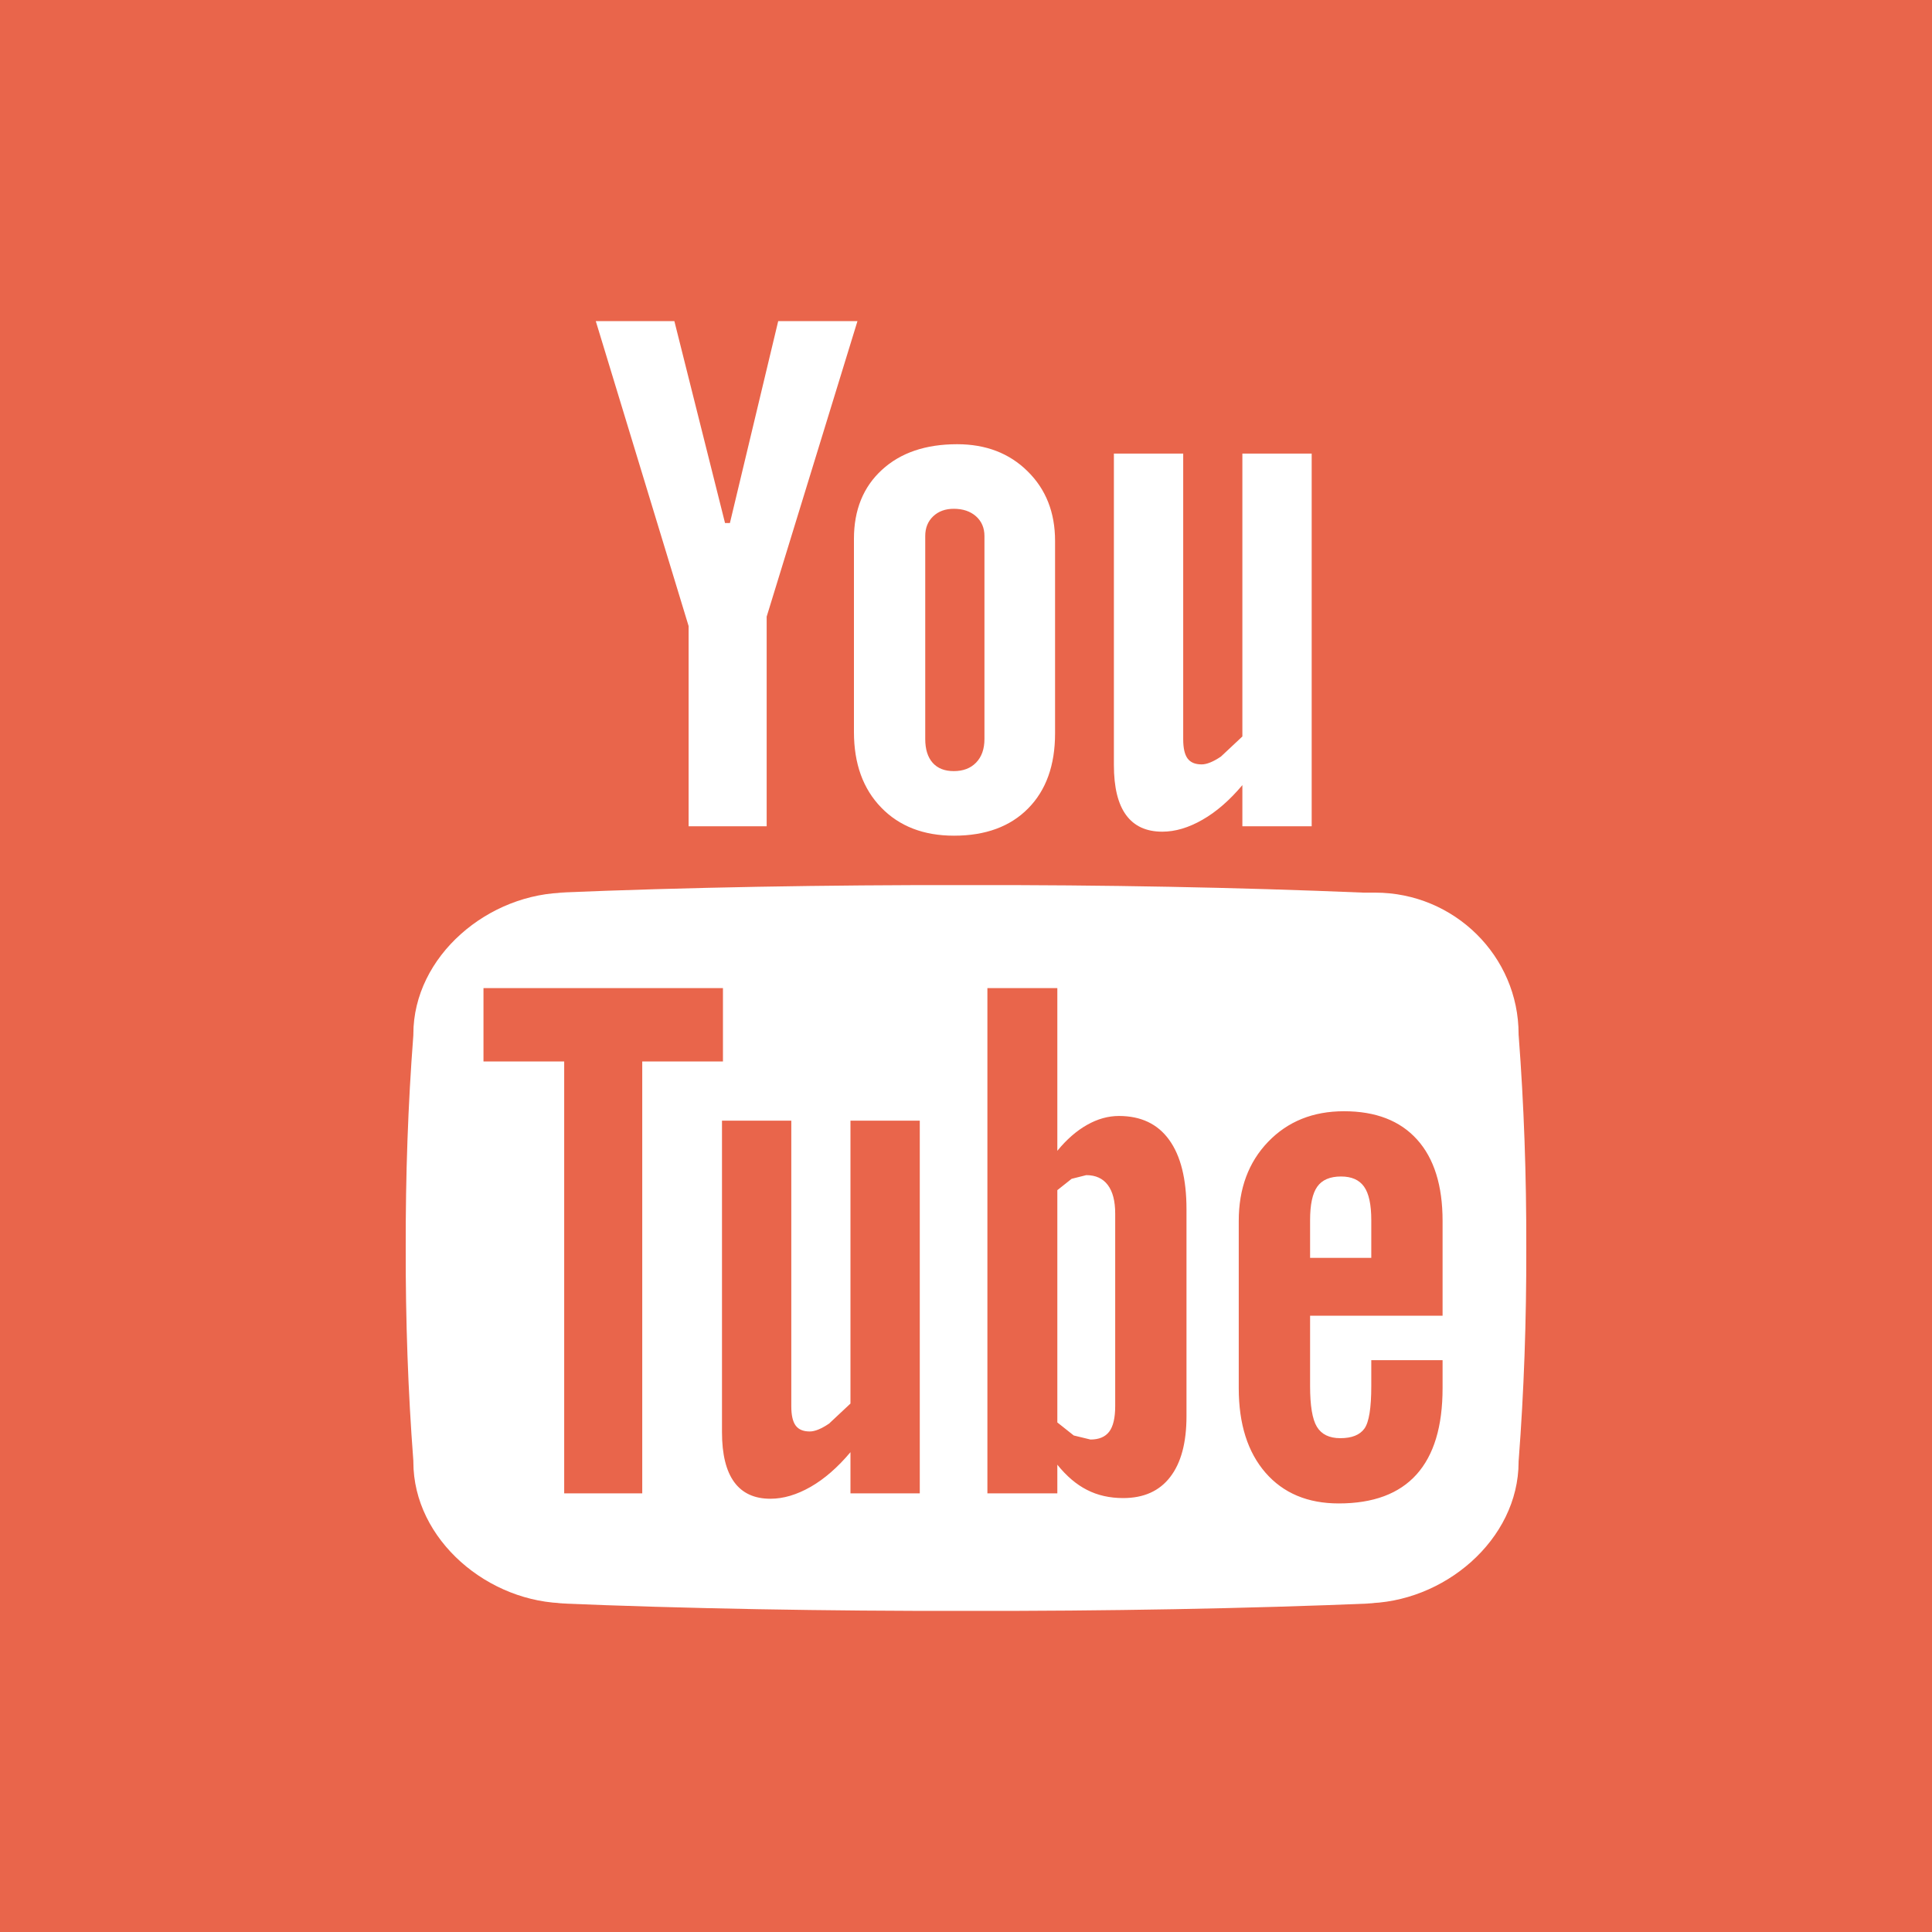
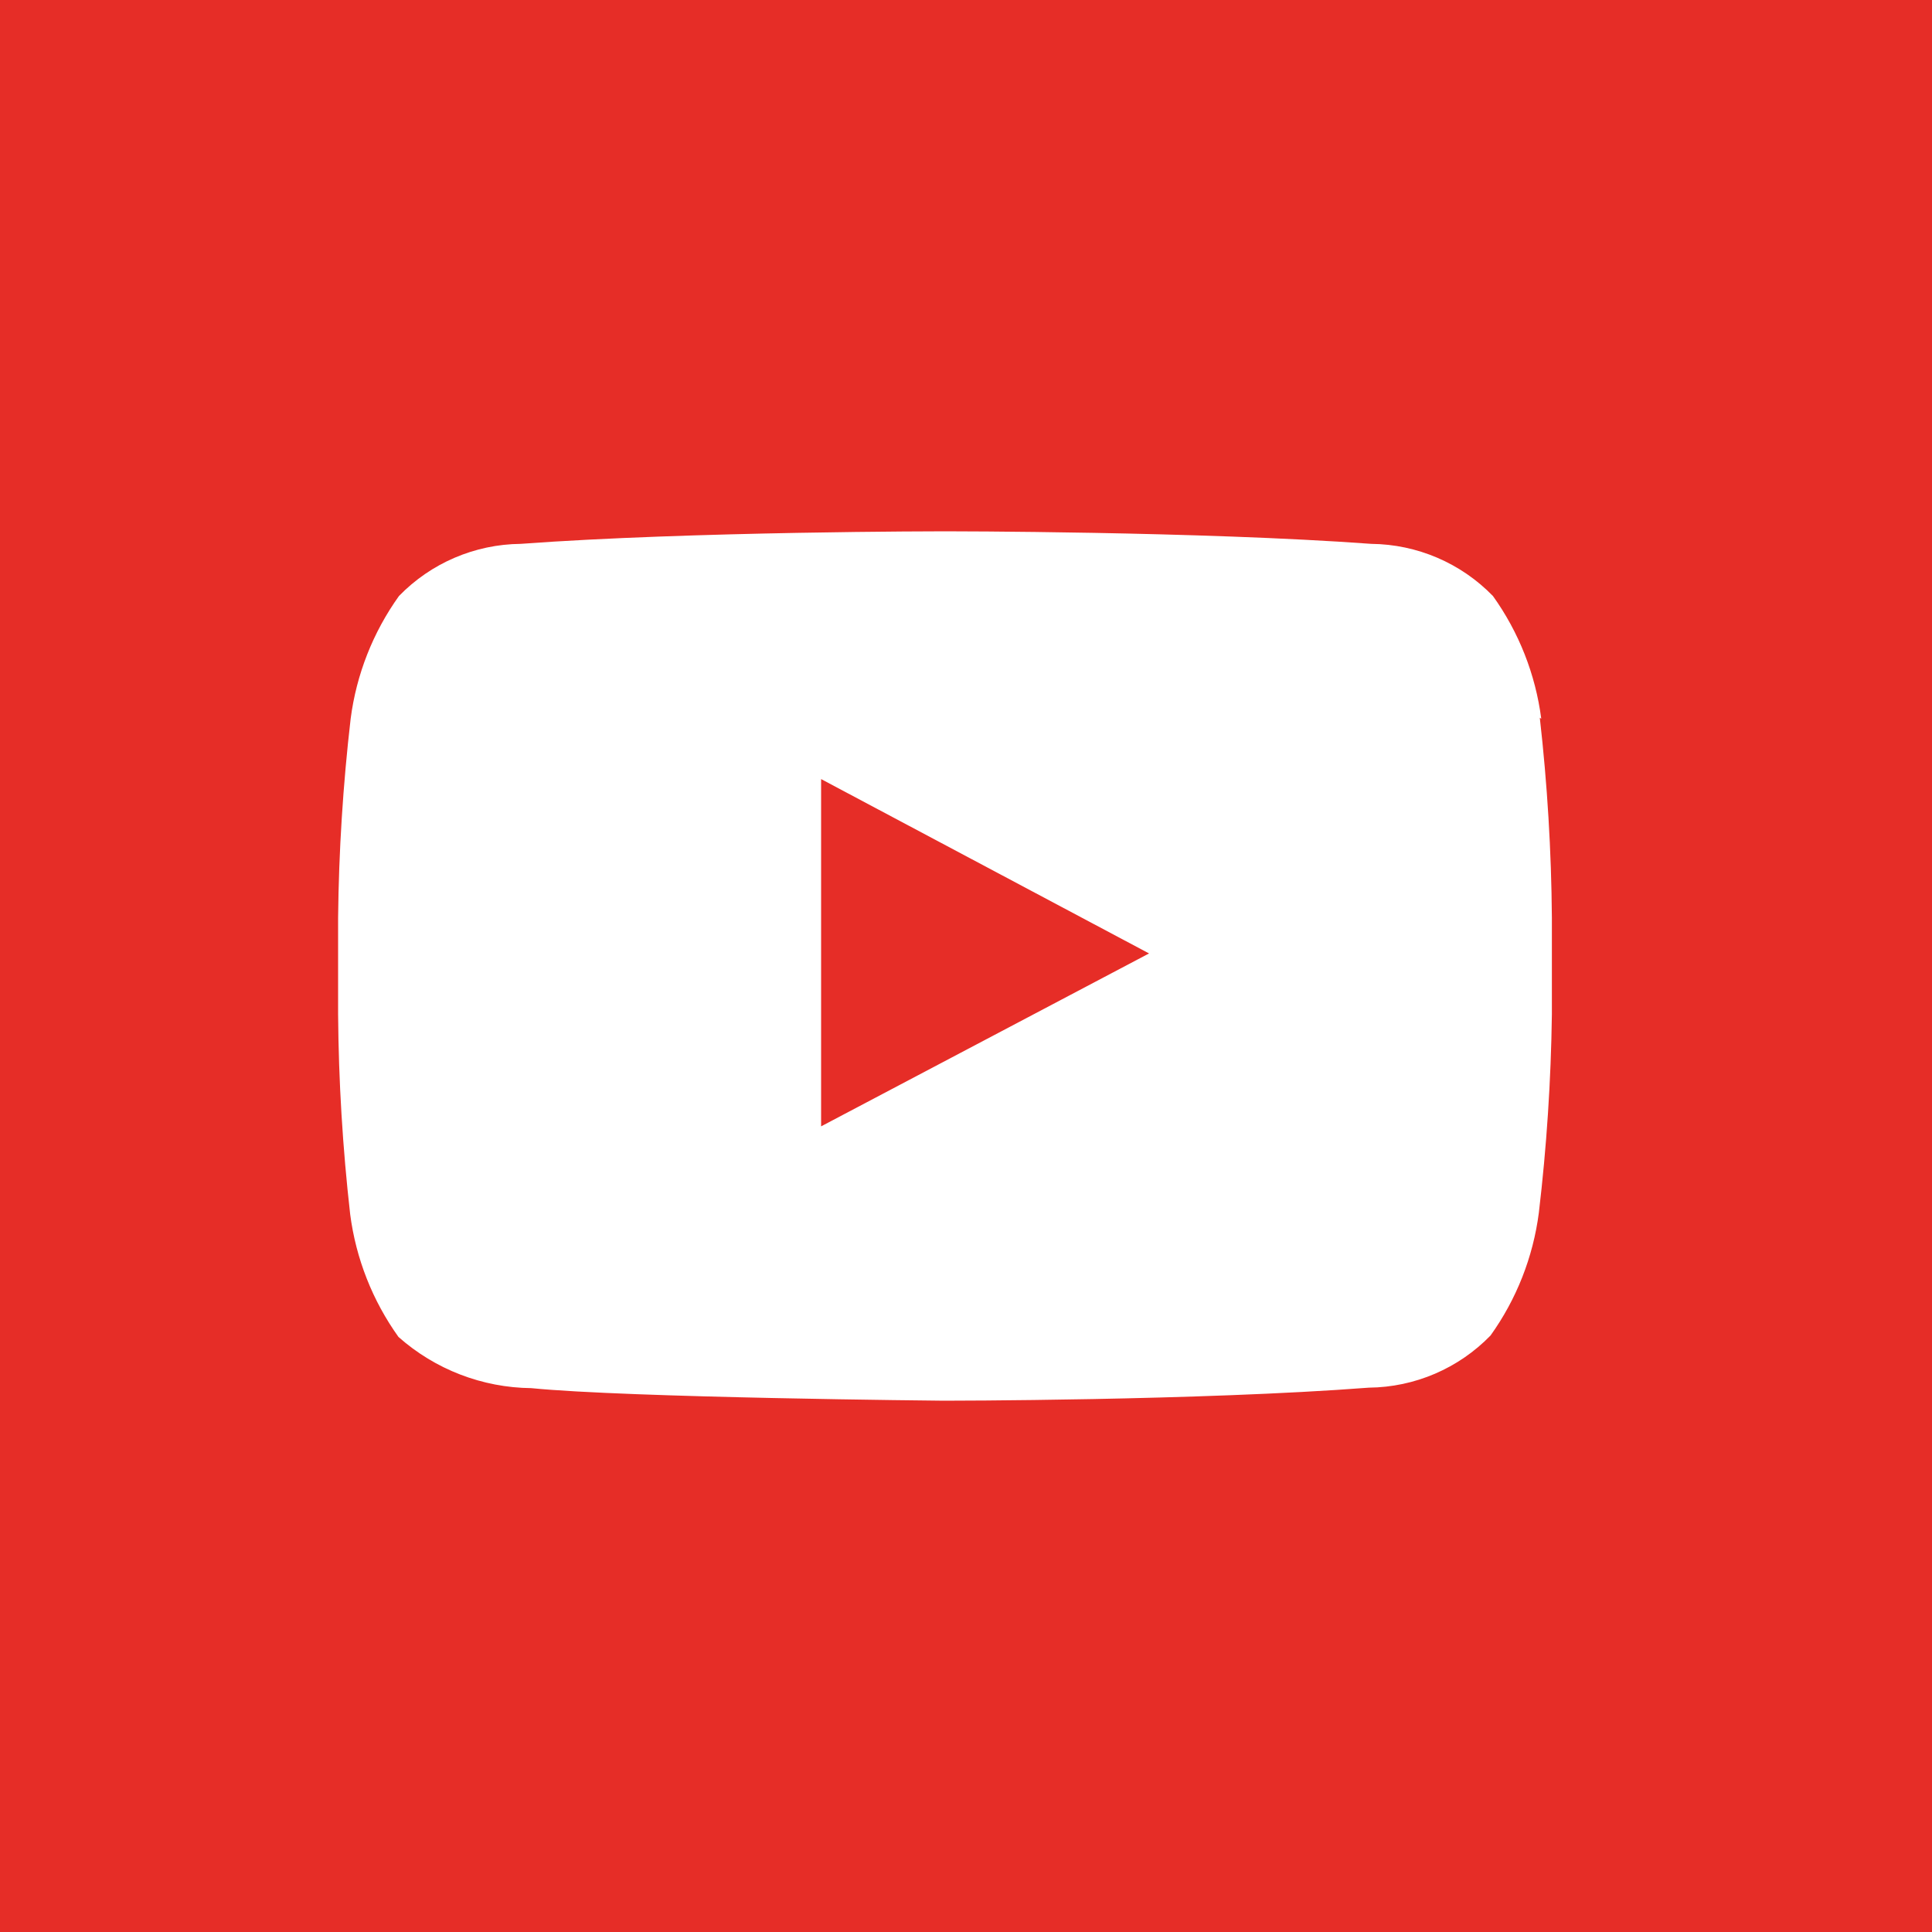
- <svg xmlns="http://www.w3.org/2000/svg" viewBox="0 0 40 40" version="1.1">
-   <defs />
-   <g id="Icon" stroke="none" stroke-width="1" fill="none" fill-rule="evenodd">
-     <g id="Social-media-Icons" transform="translate(-37, -1816)">
-       <g id="youtube" transform="translate(37, 1816)">
-         <rect id="bg" fill="#E9654B" x="0" y="0" width="40" height="40" />
-         <path d="M28.231,18.481 L28.24,18.481 L28.472,18.481 C30.109,18.481 31.441,19.796 31.441,21.411 L31.441,21.428 L31.443,21.445 C31.551,22.859 31.604,24.336 31.6,25.837 C31.604,27.341 31.551,28.818 31.443,30.232 L31.441,30.249 L31.441,30.266 C31.441,31.881 29.887,33.195 28.25,33.195 L28.454,33.195 C25.84,33.305 22.848,33.357 20.001,33.352 C17.152,33.357 14.16,33.305 11.545,33.195 L11.75,33.195 C10.113,33.195 8.558,31.881 8.558,30.266 L8.558,30.249 L8.557,30.232 C8.449,28.819 8.396,27.341 8.4,25.839 C8.396,24.336 8.448,22.858 8.557,21.445 L8.558,21.428 L8.558,21.411 C8.558,19.796 10.113,18.481 11.75,18.481 L11.545,18.481 C14.159,18.372 17.152,18.319 19.999,18.325 C22.848,18.319 25.617,18.372 28.231,18.481 L28.231,18.481 Z M27.124,25.263 C27.124,24.939 27.173,24.708 27.273,24.568 C27.372,24.428 27.536,24.358 27.765,24.358 C27.983,24.358 28.142,24.428 28.241,24.568 C28.341,24.708 28.391,24.939 28.391,25.263 L28.391,26.043 L27.124,26.043 L27.124,25.263 L27.124,25.263 Z M29.867,27.241 L29.867,25.277 C29.867,24.545 29.691,23.983 29.339,23.593 C28.987,23.202 28.482,23.007 27.826,23.007 C27.184,23.007 26.661,23.218 26.255,23.64 C25.85,24.061 25.647,24.607 25.647,25.277 L25.647,28.74 C25.647,29.483 25.832,30.066 26.201,30.491 C26.57,30.915 27.076,31.127 27.717,31.127 C28.432,31.127 28.968,30.927 29.328,30.527 C29.688,30.126 29.867,29.531 29.867,28.74 L29.867,28.161 L28.391,28.161 L28.391,28.697 C28.391,29.15 28.344,29.444 28.249,29.577 C28.154,29.709 27.988,29.776 27.75,29.776 C27.522,29.776 27.36,29.697 27.265,29.54 C27.17,29.384 27.124,29.102 27.124,28.697 L27.124,27.241 L29.867,27.241 L29.867,27.241 Z M23.089,29.11 C23.089,29.356 23.047,29.533 22.965,29.641 C22.882,29.75 22.752,29.804 22.577,29.804 L22.231,29.72 L21.891,29.45 L21.891,24.641 L22.187,24.406 L22.49,24.33 C22.684,24.33 22.833,24.398 22.935,24.533 C23.037,24.668 23.089,24.865 23.089,25.126 L23.089,29.11 L23.089,29.11 Z M23.166,23.105 C22.944,23.105 22.724,23.166 22.507,23.289 C22.29,23.411 22.084,23.59 21.891,23.826 L21.891,20.458 L20.443,20.458 L20.443,30.918 L21.891,30.918 L21.891,30.325 C22.08,30.56 22.283,30.734 22.504,30.846 C22.723,30.959 22.974,31.016 23.254,31.016 C23.679,31.016 24.004,30.871 24.228,30.579 C24.453,30.288 24.565,29.868 24.565,29.32 L24.565,25.039 C24.565,24.409 24.445,23.929 24.206,23.599 C23.968,23.269 23.621,23.105 23.166,23.105 L23.166,23.105 Z M17.608,29.059 L17.165,29.474 C17.004,29.583 16.871,29.637 16.765,29.637 C16.63,29.637 16.533,29.596 16.473,29.514 C16.413,29.432 16.383,29.3 16.383,29.117 L16.383,23.202 L14.948,23.202 L14.948,29.651 C14.948,30.111 15.033,30.455 15.201,30.685 C15.369,30.915 15.619,31.03 15.951,31.03 C16.22,31.03 16.497,30.947 16.783,30.784 C17.069,30.62 17.344,30.38 17.608,30.066 L17.608,30.918 L19.043,30.918 L19.043,23.202 L17.608,23.202 L17.608,29.059 L17.608,29.059 Z M14.968,20.458 L10.01,20.458 L10.01,21.977 L11.681,21.977 L11.681,30.918 L13.297,30.918 L13.297,21.977 L14.968,21.977 L14.968,20.458 L14.968,20.458 Z M12.335,6.648 L13.962,6.648 L15.011,10.829 L15.112,10.829 L16.112,6.648 L17.753,6.648 L15.873,12.767 L15.873,17.107 L14.257,17.107 L14.257,12.962 L12.335,6.648 L12.335,6.648 Z M19.156,15.3 C19.156,15.512 19.207,15.676 19.309,15.792 C19.412,15.908 19.557,15.965 19.747,15.965 C19.942,15.965 20.096,15.906 20.21,15.788 C20.324,15.67 20.382,15.507 20.382,15.3 L20.382,11.098 C20.382,10.929 20.323,10.793 20.207,10.689 C20.09,10.586 19.937,10.534 19.747,10.534 C19.572,10.534 19.43,10.586 19.321,10.689 C19.211,10.793 19.156,10.929 19.156,11.098 L19.156,15.3 L19.156,15.3 Z M17.68,11.155 C17.68,10.558 17.873,10.082 18.259,9.728 C18.645,9.373 19.164,9.197 19.817,9.197 C20.41,9.197 20.897,9.383 21.275,9.757 C21.655,10.13 21.844,10.611 21.844,11.199 L21.844,15.184 C21.844,15.844 21.658,16.362 21.286,16.738 C20.915,17.114 20.403,17.302 19.751,17.302 C19.124,17.302 18.621,17.108 18.245,16.72 C17.868,16.332 17.68,15.811 17.68,15.155 L17.68,11.155 L17.68,11.155 Z M27.157,9.391 L27.157,17.107 L25.722,17.107 L25.722,16.255 C25.458,16.569 25.183,16.808 24.896,16.972 C24.61,17.136 24.333,17.219 24.064,17.219 C23.732,17.219 23.482,17.104 23.314,16.874 C23.146,16.645 23.062,16.3 23.062,15.84 L23.062,9.391 L24.497,9.391 L24.497,15.306 C24.497,15.489 24.527,15.621 24.587,15.703 C24.647,15.785 24.744,15.826 24.879,15.826 C24.984,15.826 25.118,15.772 25.278,15.664 L25.722,15.248 L25.722,9.391 L27.157,9.391 L27.157,9.391 Z" id="icon" fill="#FFFFFF" />
-       </g>
-     </g>
-   </g>
+ <svg xmlns="http://www.w3.org/2000/svg" viewBox="0 0 40 40">
+   <defs>
+     <style>.a{fill:#e62d27;}.b{fill:#fff;}</style>
+   </defs>
+   <rect class="a" width="40" height="40" />
+   <path class="b" d="M17,23.32V16.13l6.79,3.61Zm14.91-8.44a5.6,5.6,0,0,0-1-2.54,3.56,3.56,0,0,0-2.52-1.08C24.85,11,19.57,11,19.57,11h0s-5.28,0-8.79.26a3.56,3.56,0,0,0-2.52,1.08,5.6,5.6,0,0,0-1,2.54A39.4,39.4,0,0,0,7,19V21a39.4,39.4,0,0,0,.25,4.14,5.6,5.6,0,0,0,1,2.54A4.21,4.21,0,0,0,11,28.74c2,0.2,8.54.26,8.54,0.26s5.28,0,8.8-.27a3.56,3.56,0,0,0,2.52-1.08,5.6,5.6,0,0,0,1-2.54A39.49,39.49,0,0,0,32.13,21V19a39.49,39.49,0,0,0-.25-4.14h0Z" />
</svg>
